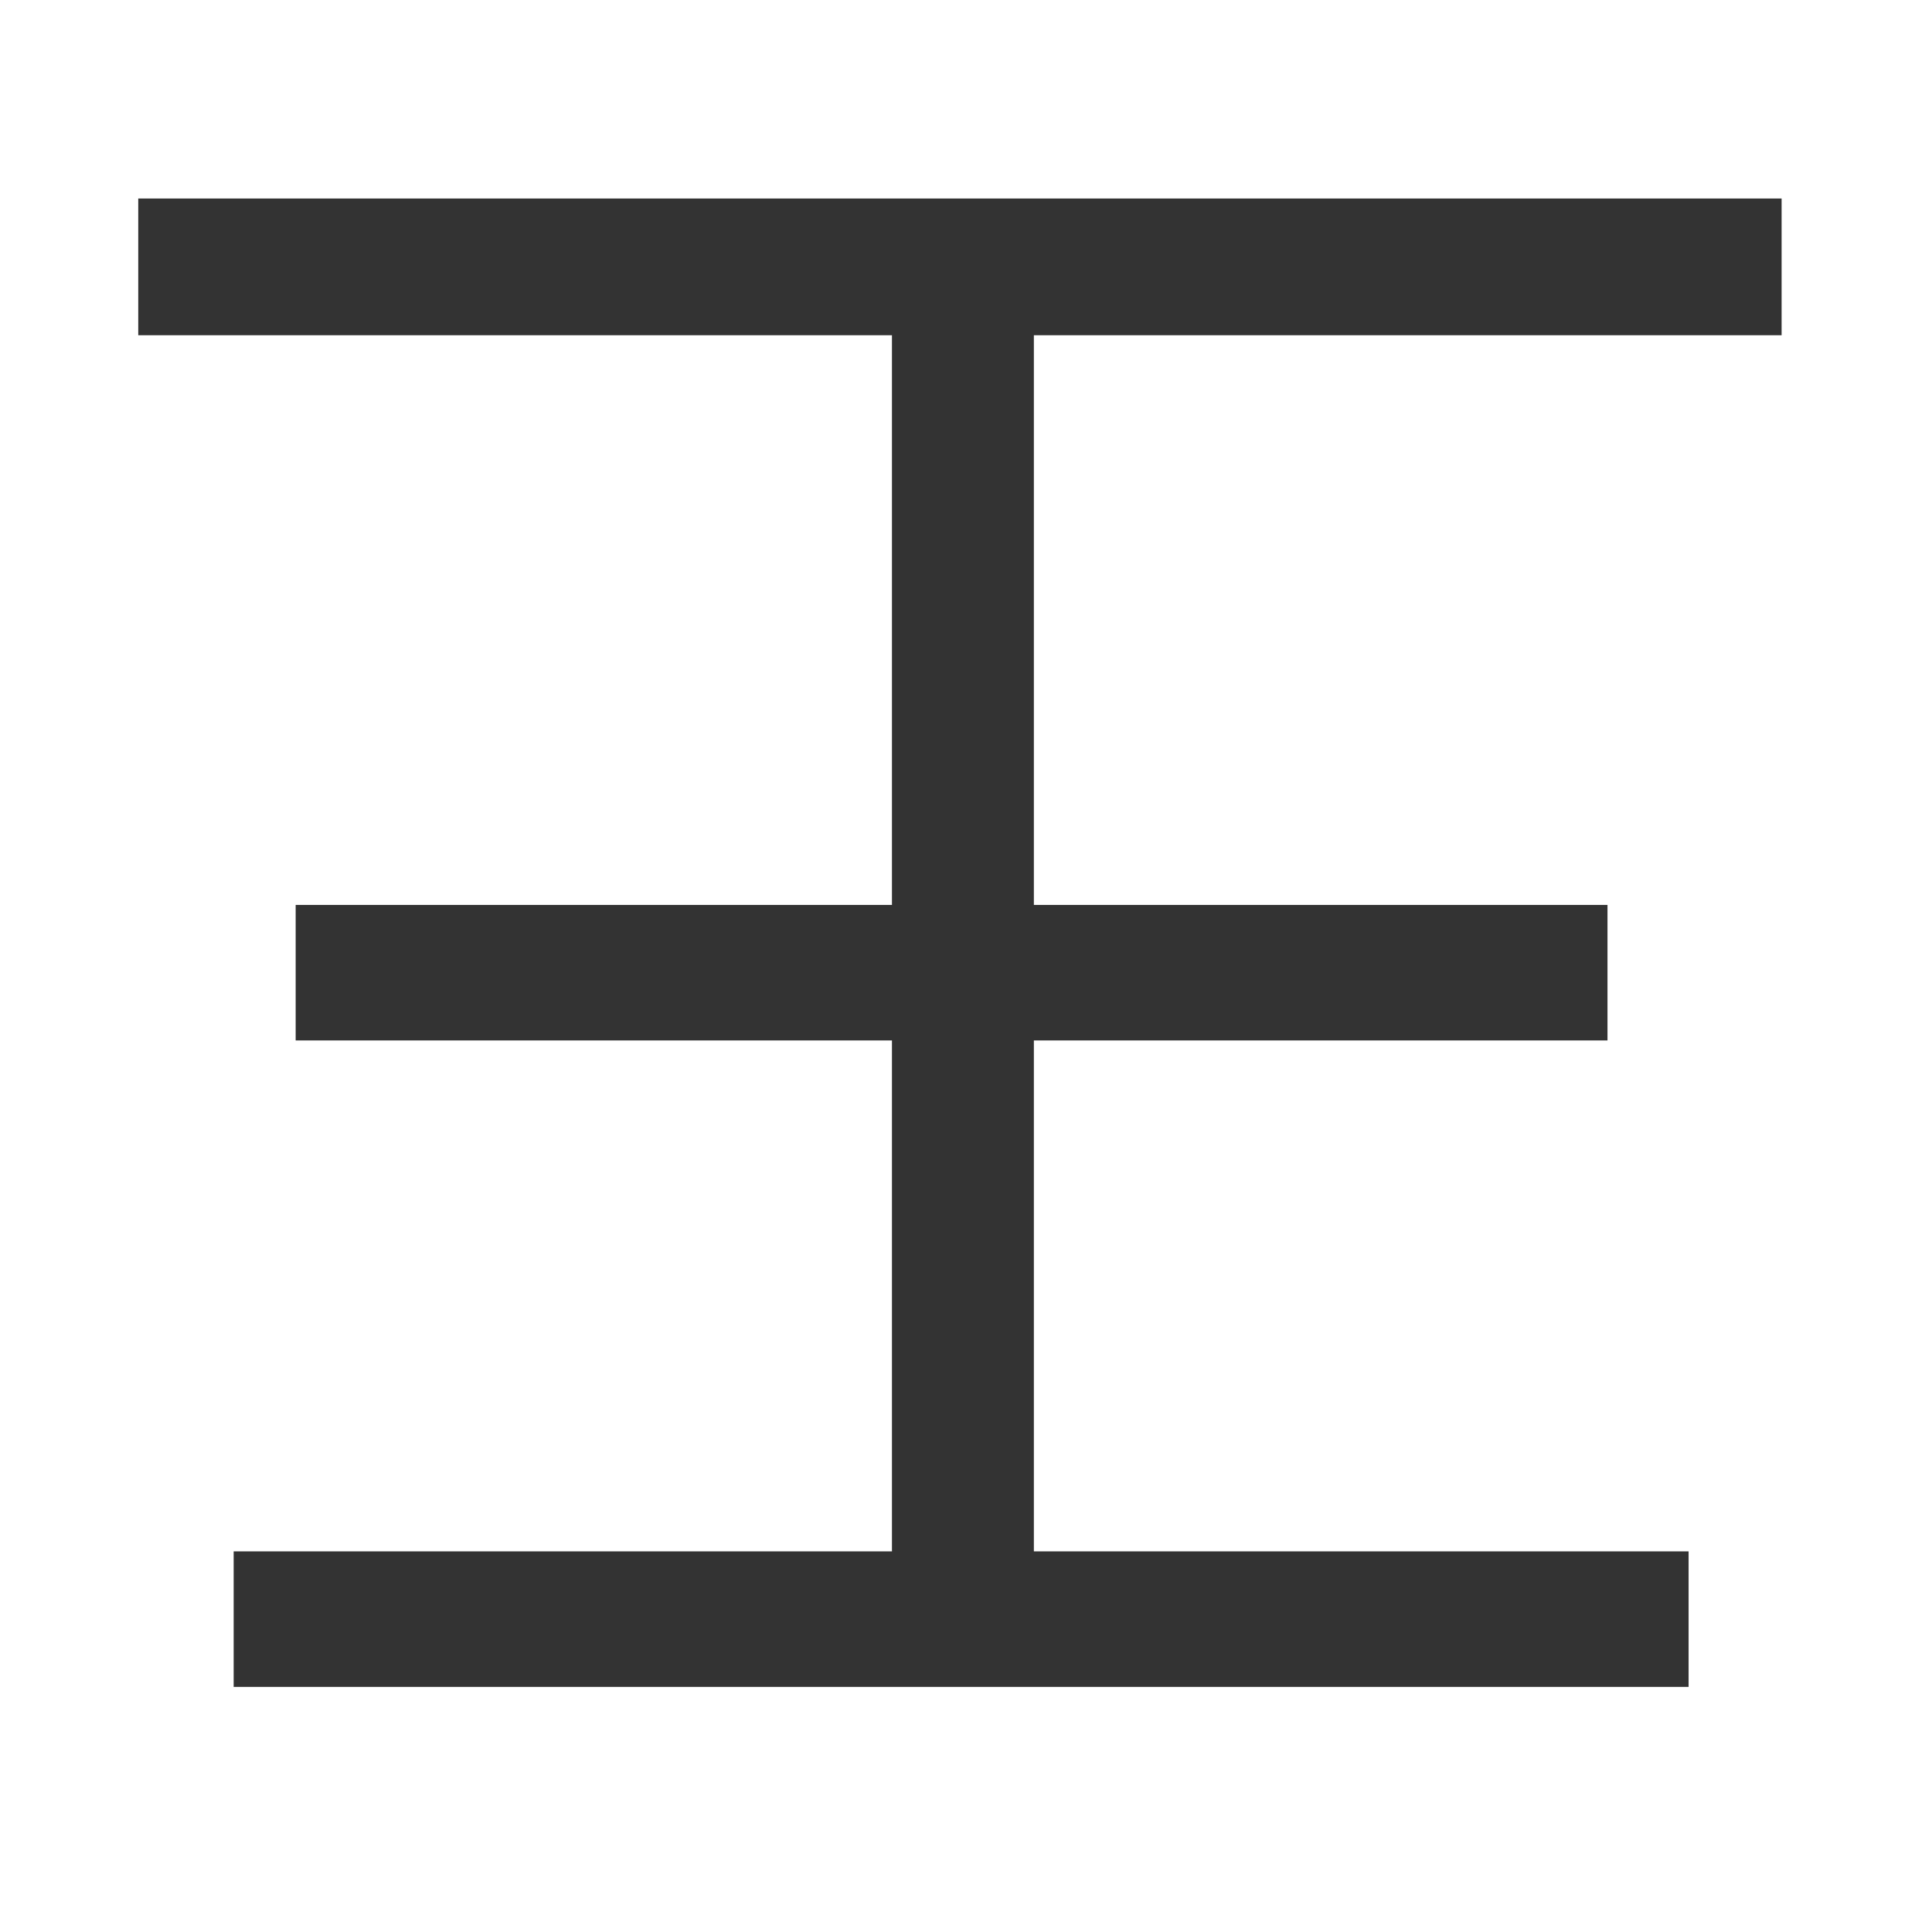
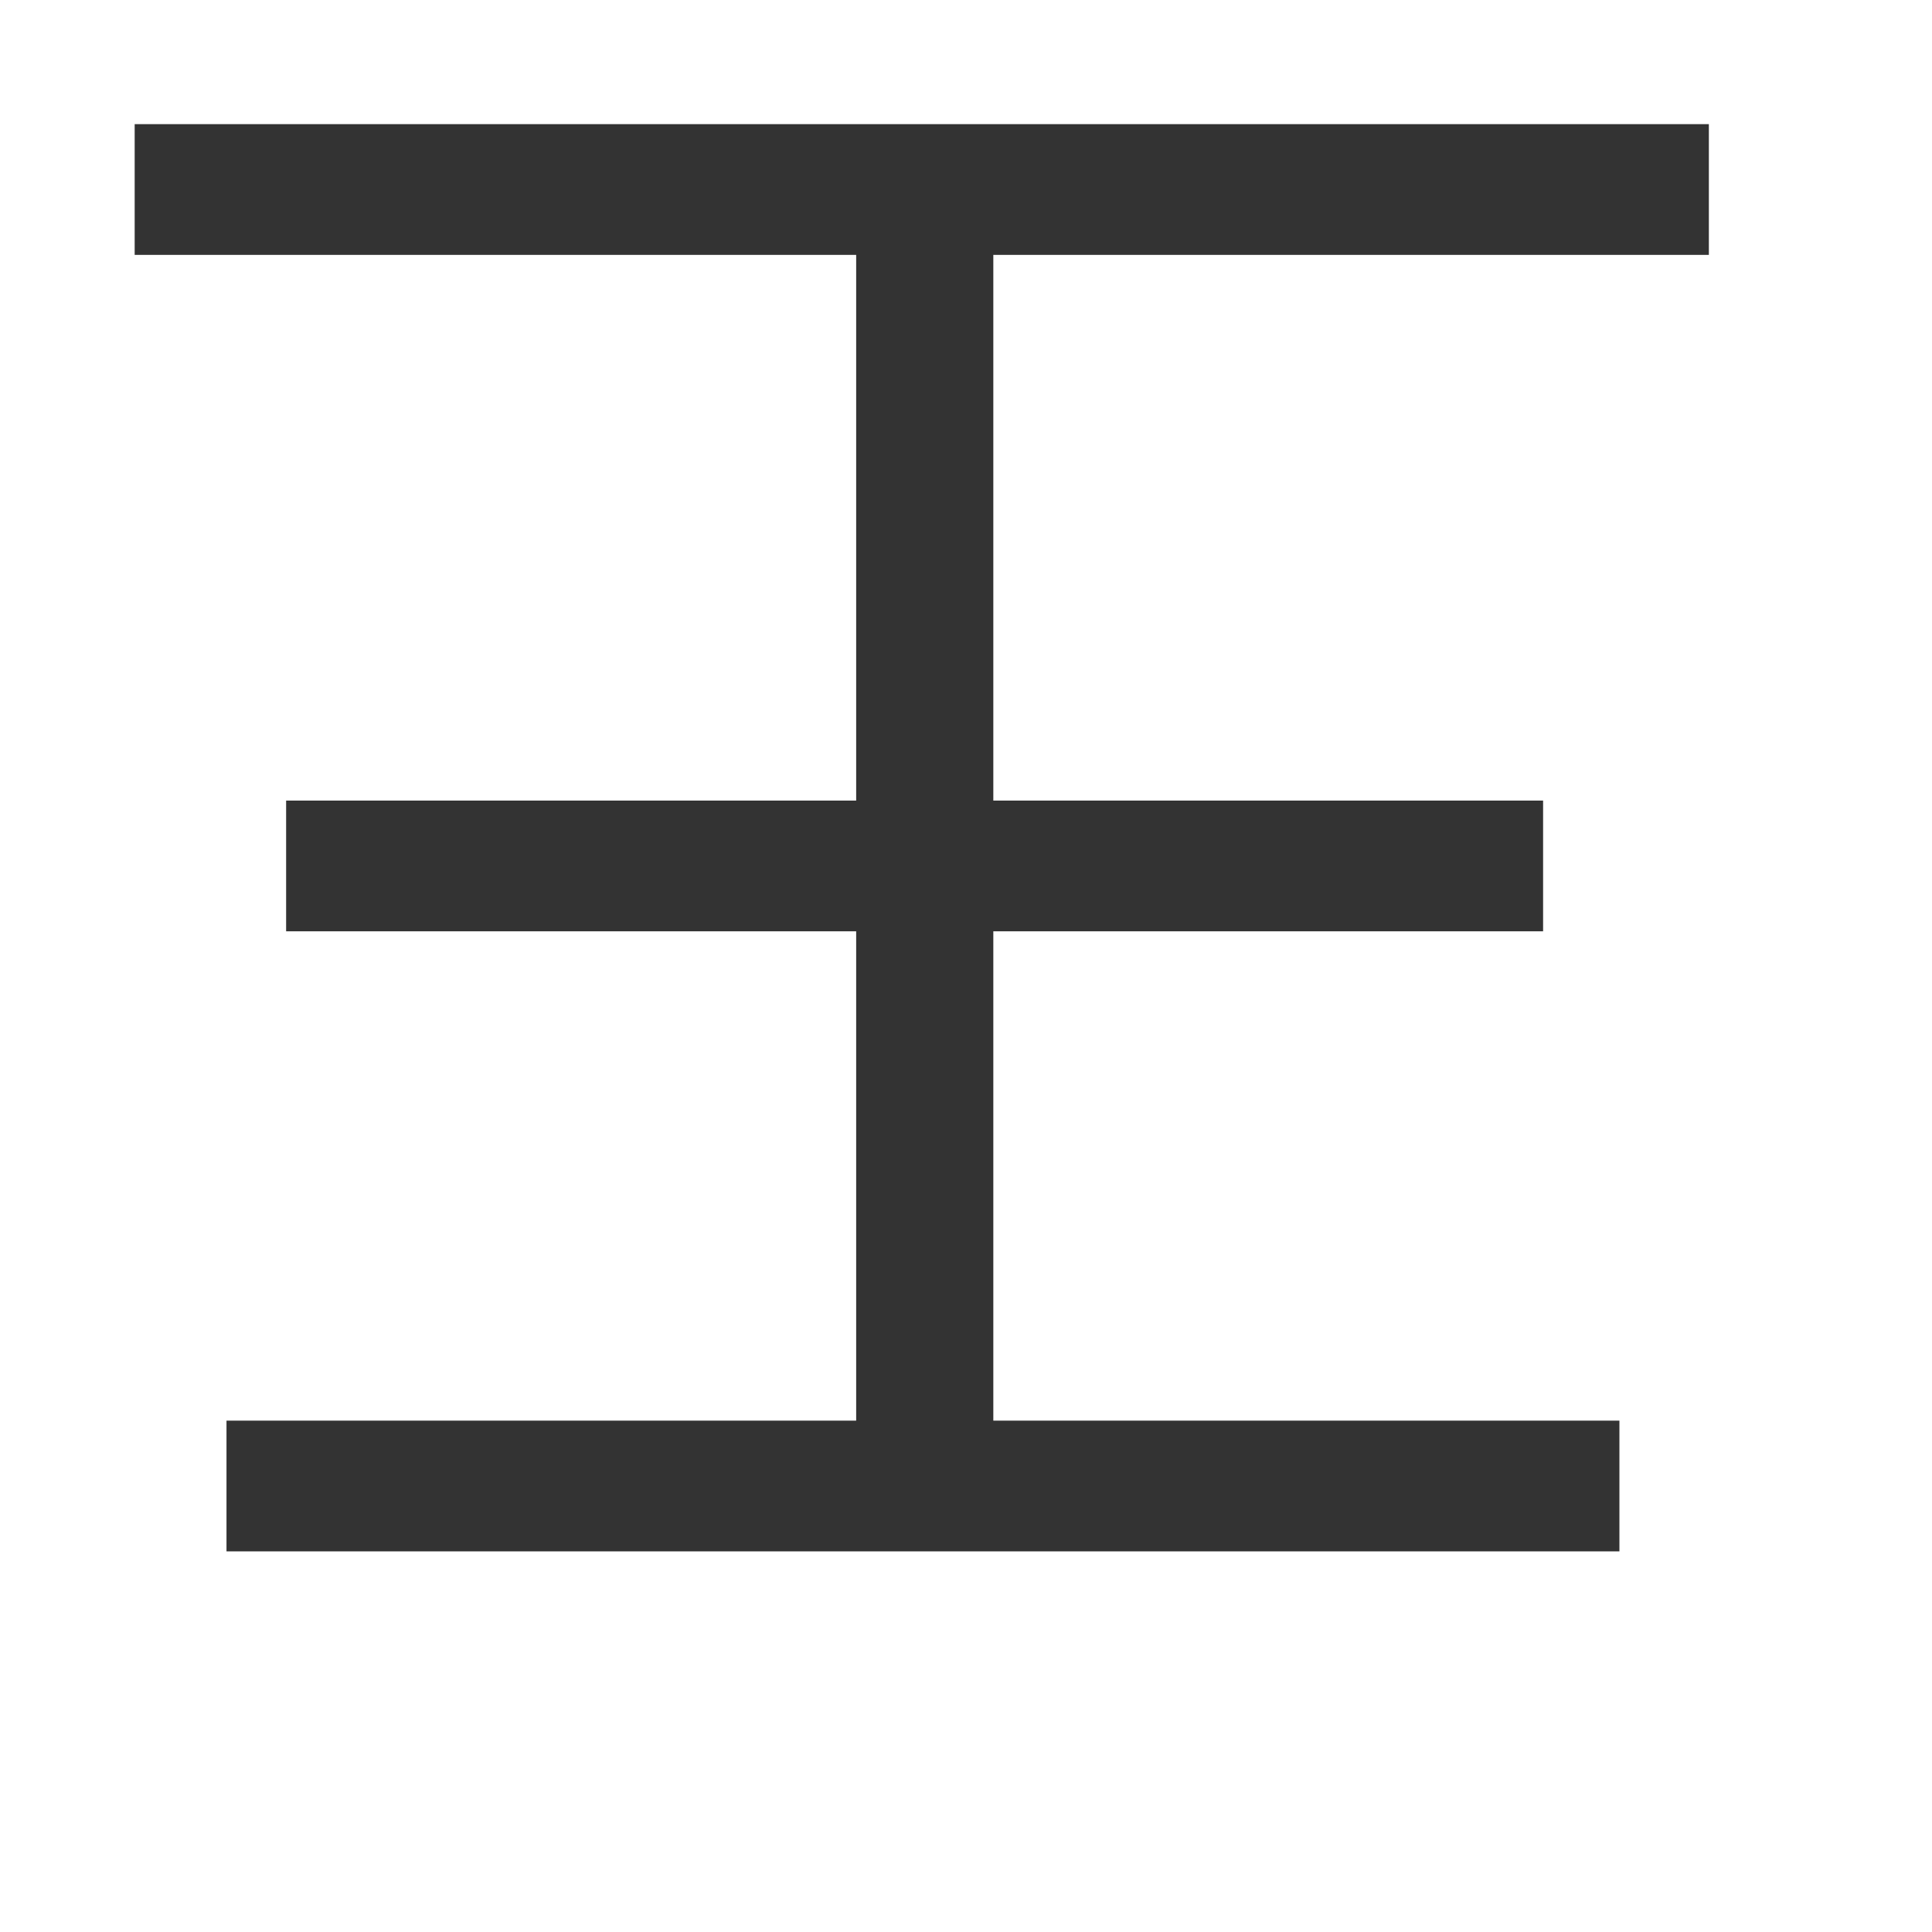
<svg xmlns="http://www.w3.org/2000/svg" viewBox="0 0 500 500">
-   <text x="125.571" y="107.306" style="white-space: pre; fill: rgb(51, 51, 51); font-family: sans-serif; font-size: 24px;" transform="matrix(-19.7527, 0, 0, -19.86498, 2966.122, 2199.74)">王</text>
+   <text x="126.571" y="108.306" style="white-space: pre; fill: rgb(51, 51, 51); font-family: sans-serif; font-size: 23px;" transform="matrix(-19.7527, 0, 0, -19.86498, 2966.122, 2199.74)">王</text>
</svg>
